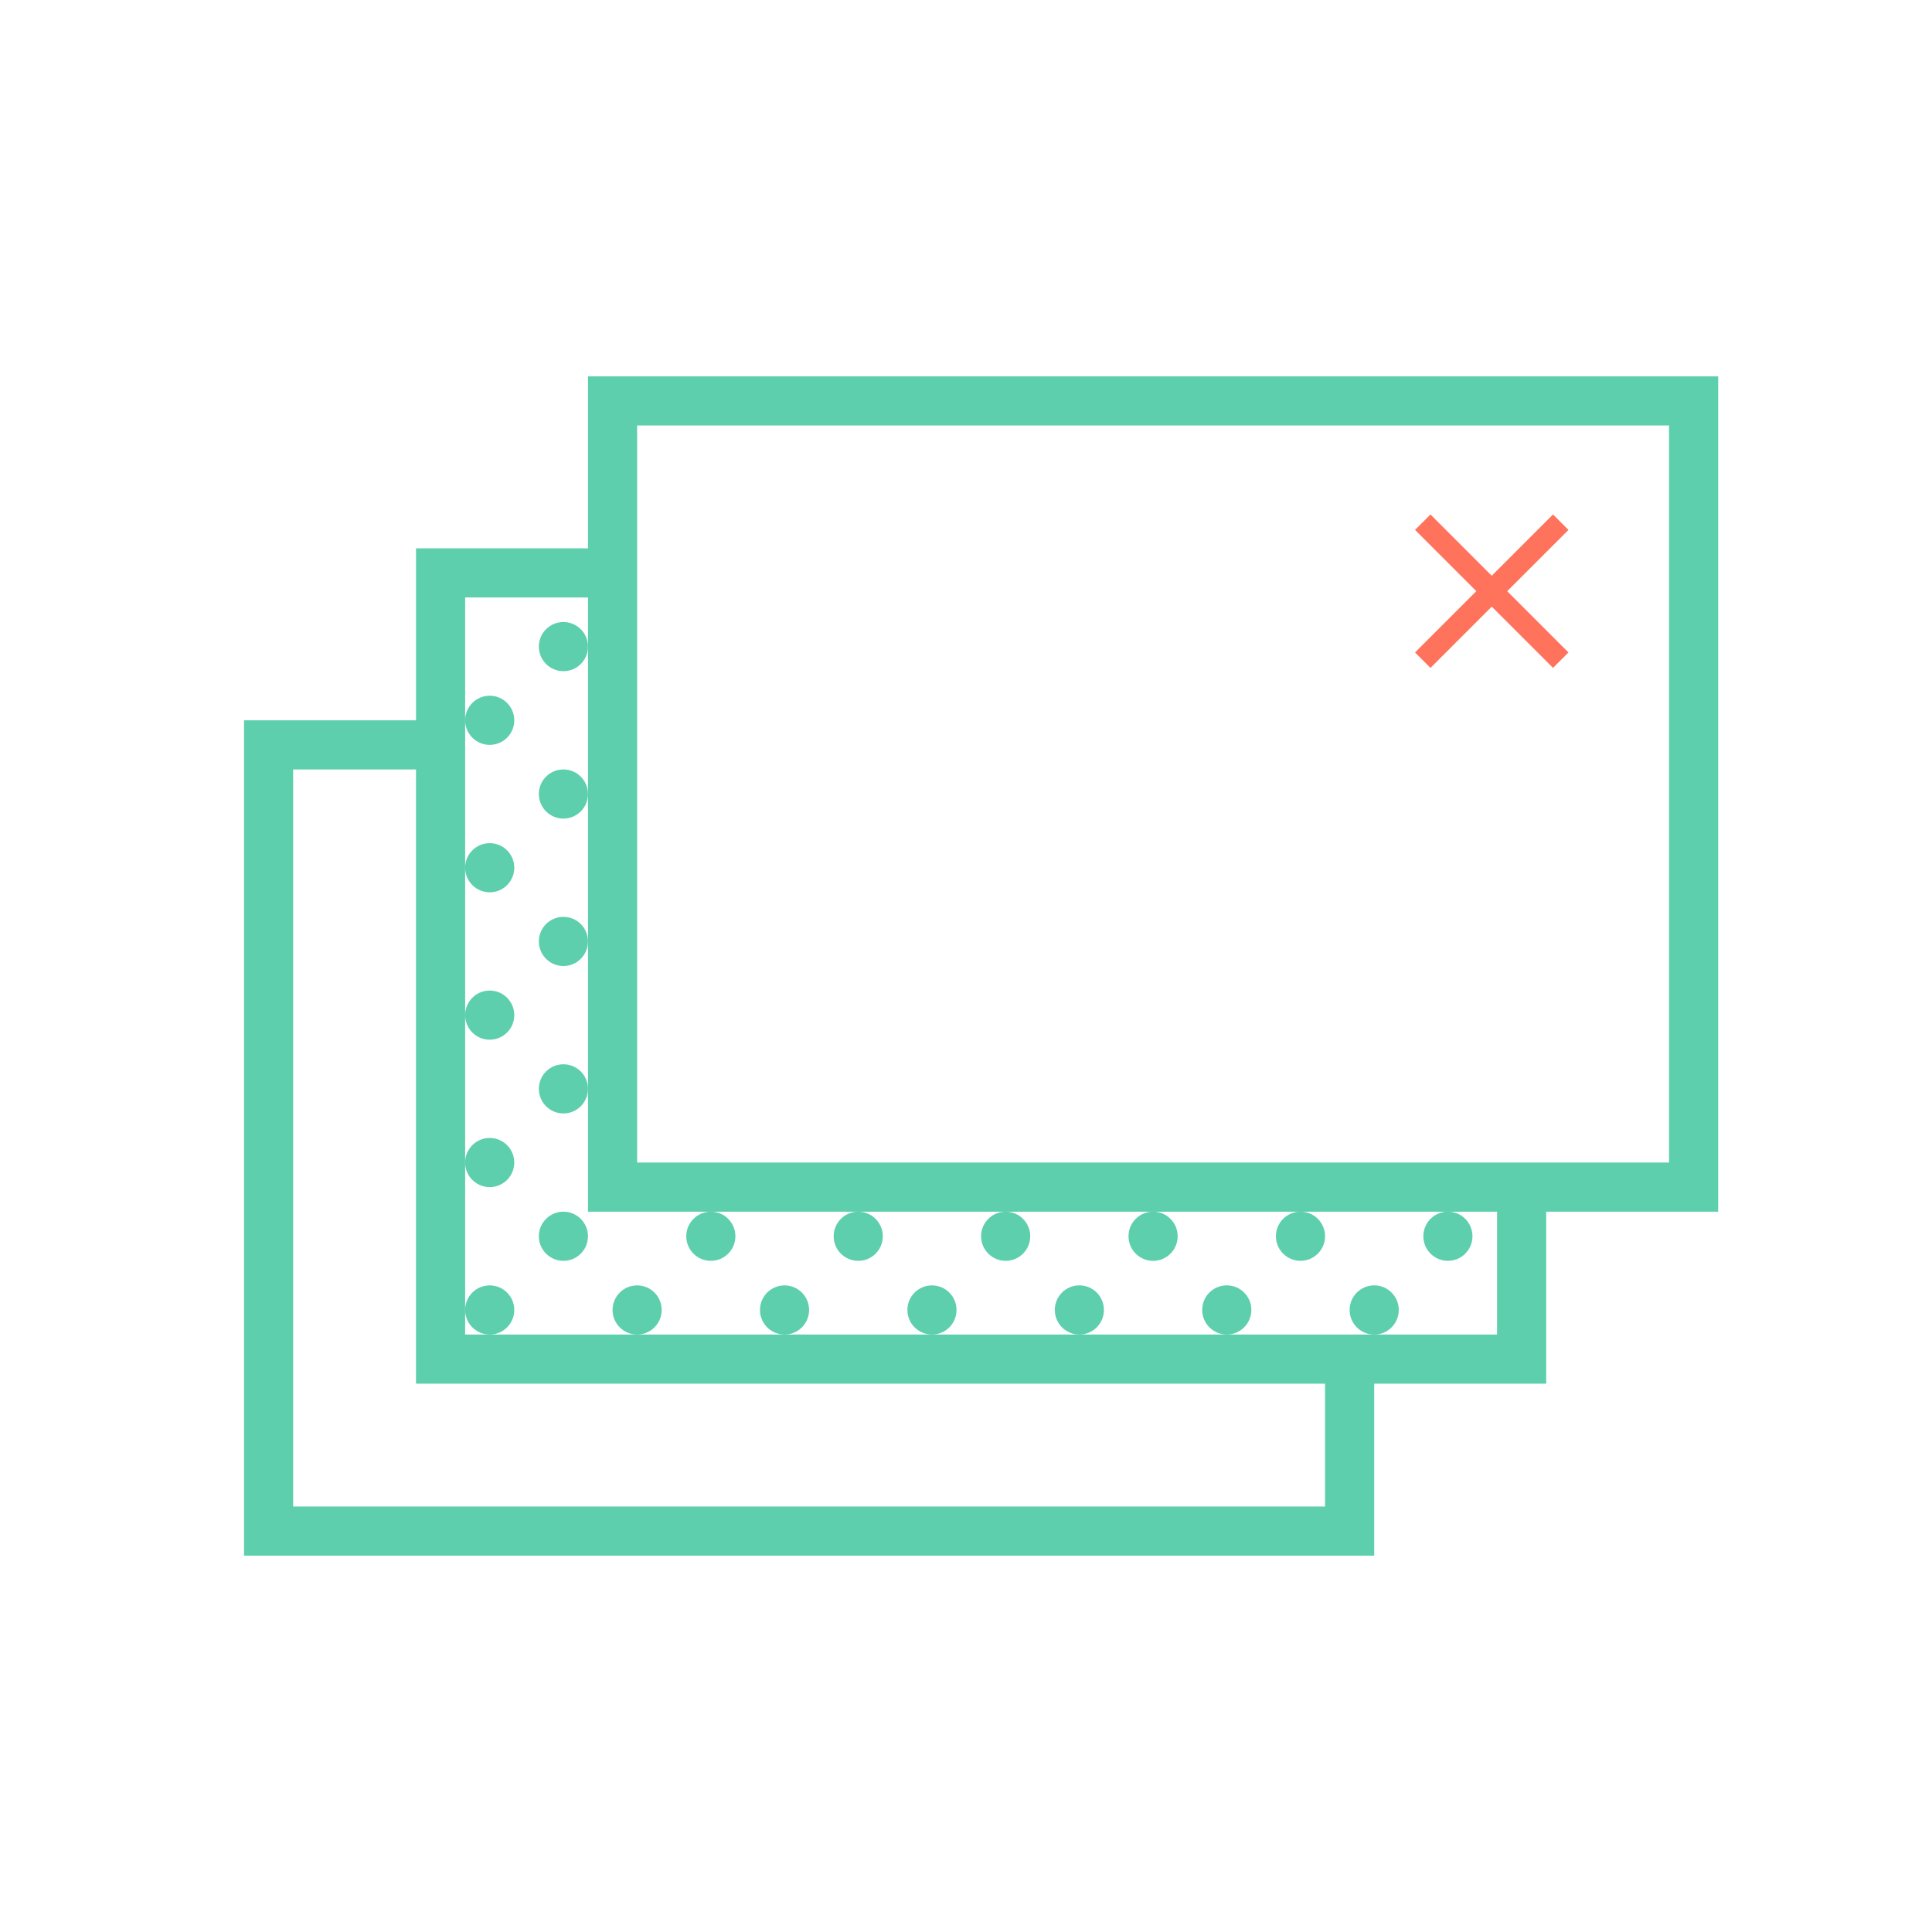
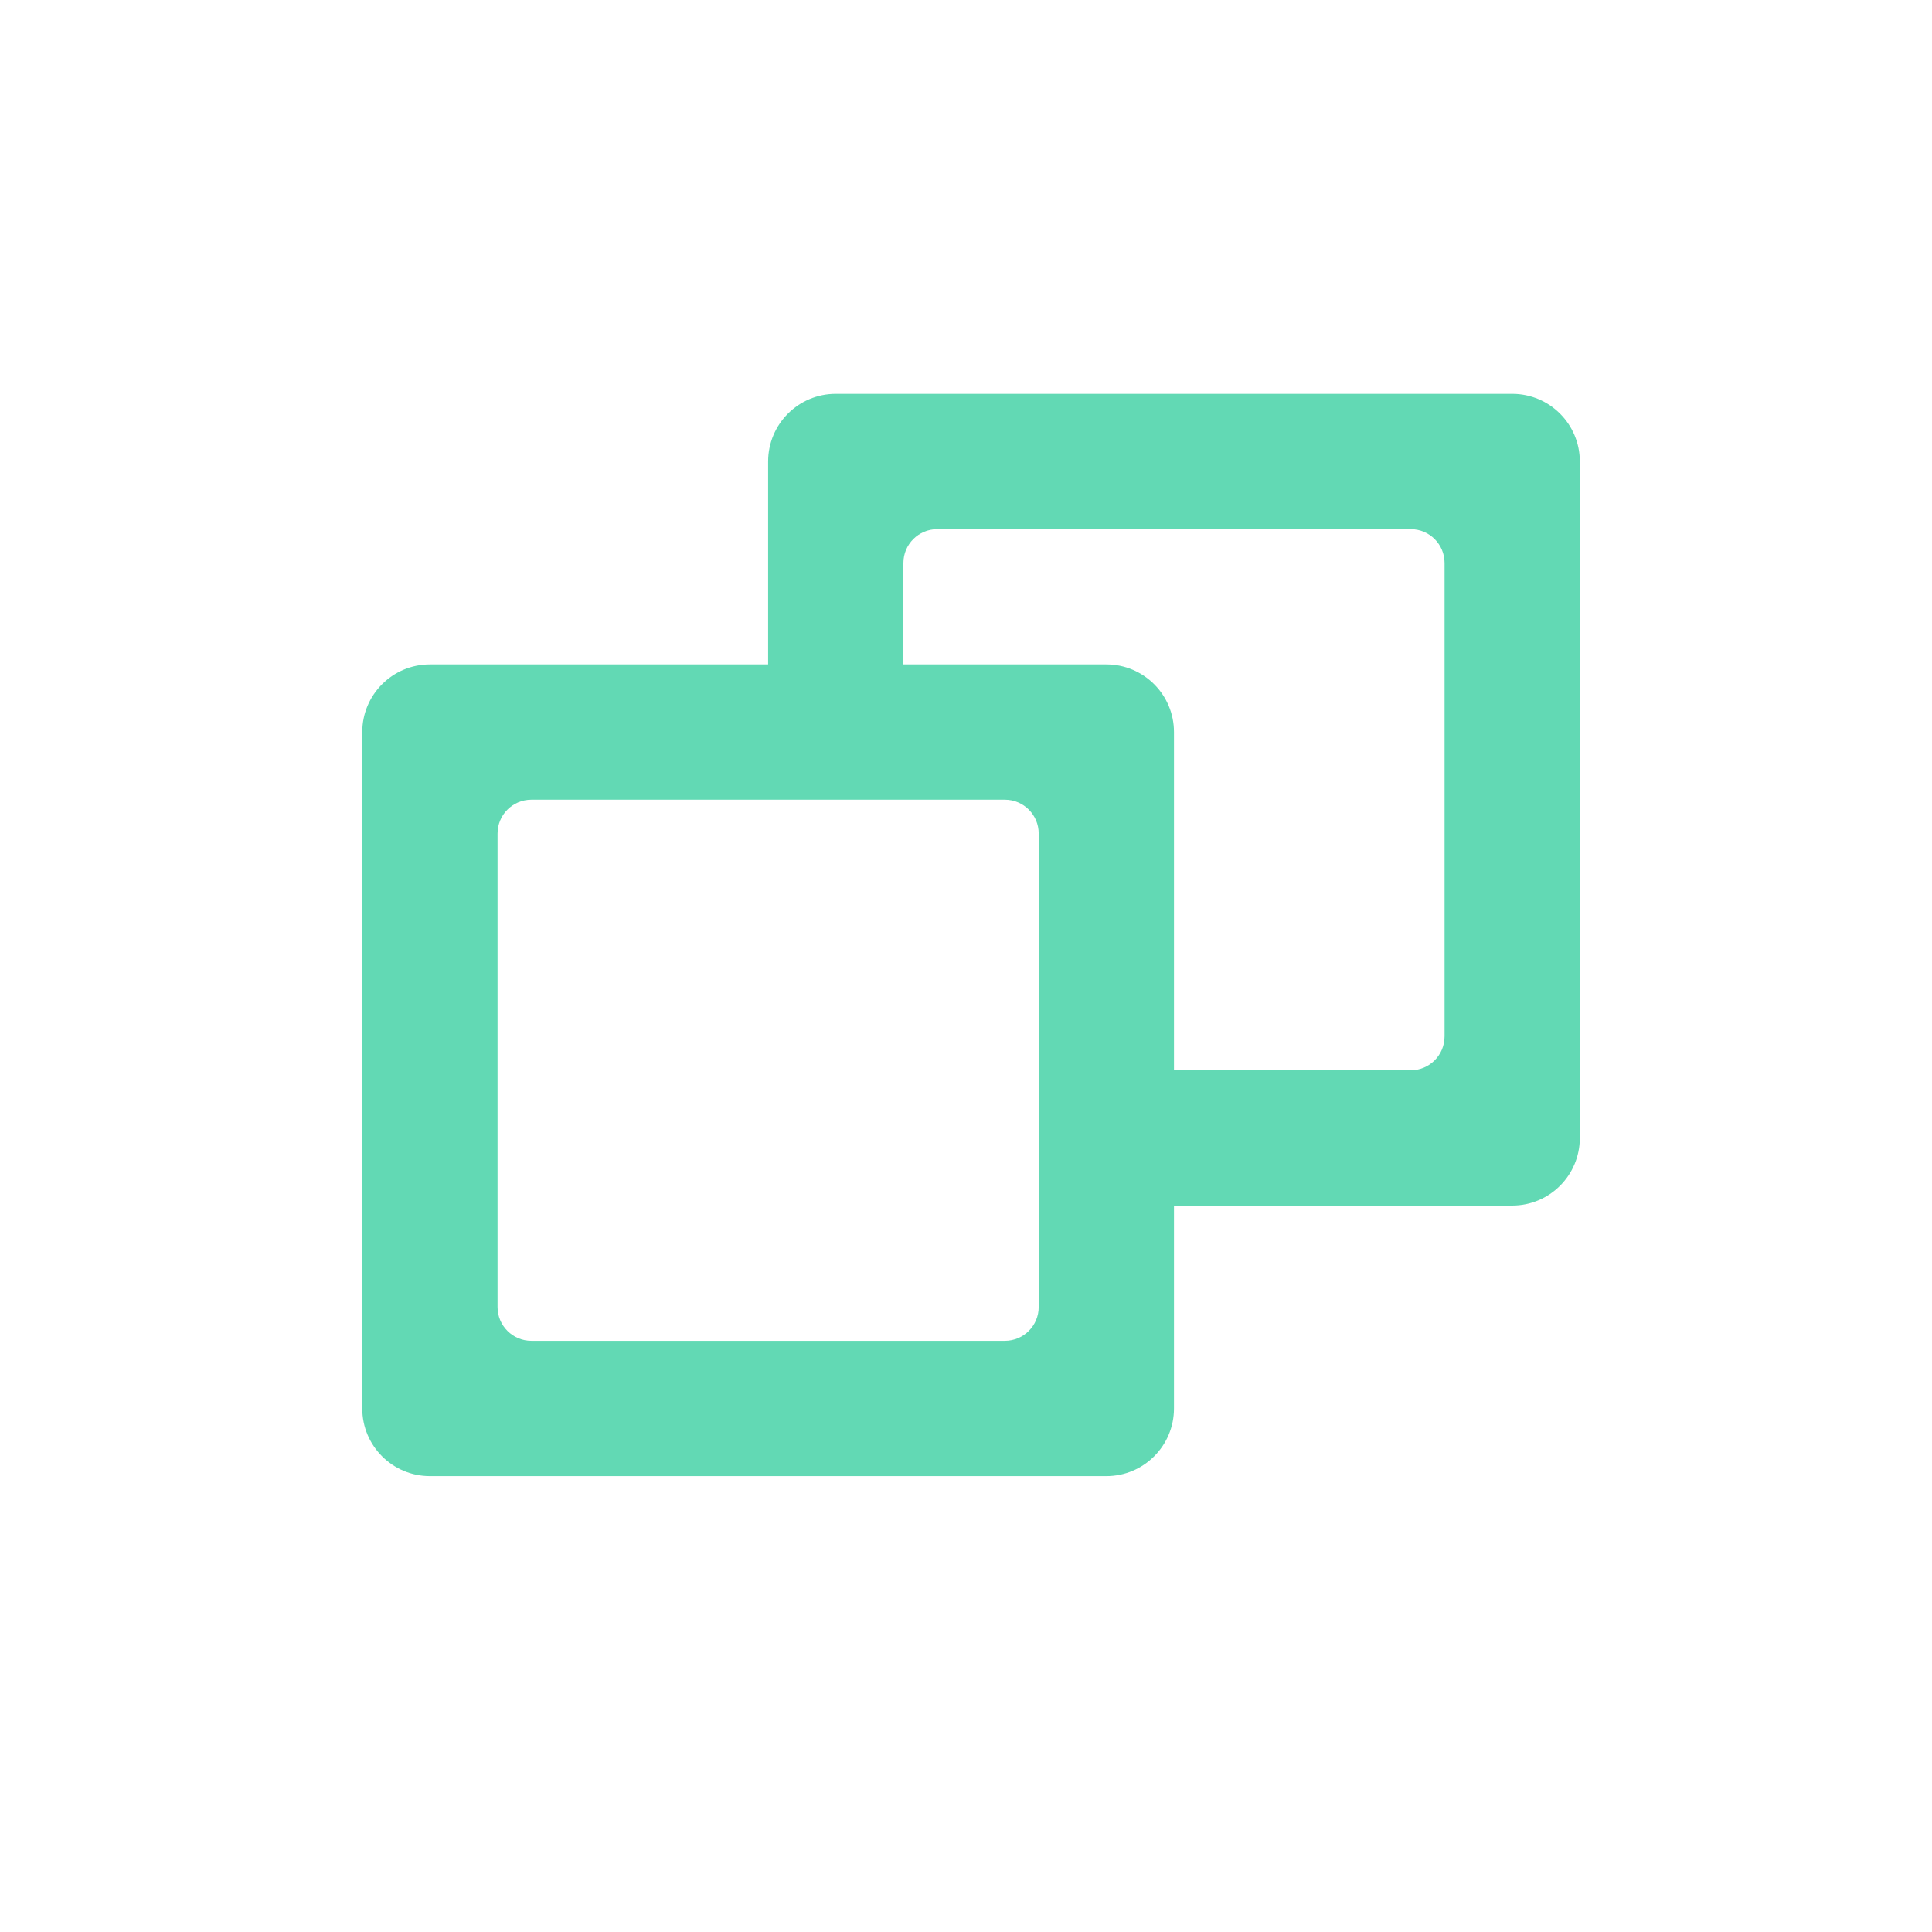
<svg xmlns="http://www.w3.org/2000/svg" version="1.1" id="图层_1" x="0px" y="0px" width="128px" height="128px" viewBox="0 0 128 128" enable-background="new 0 0 128 128" xml:space="preserve">
-   <g>
-     <path fill="#5DCFAD" d="M113.833,24.934H38.956v11.395H27.562v11.394H16.167v55.344h74.877V91.672h11.395V80.278h11.395V24.934z    M87.789,99.811H19.422V50.978h8.139v40.694h60.228V99.811L87.789,99.811z M99.184,88.416H30.817V39.583h8.139v40.695h60.228   V88.416z M110.577,77.022H42.211V28.189h68.366V77.022z" />
-     <path fill="#5DCFAD" d="M69.883,86.789c0,0.898,0.729,1.627,1.628,1.627s1.627-0.729,1.627-1.627l0,0   c0.002-0.899-0.726-1.629-1.624-1.631c-0.899-0.001-1.629,0.727-1.631,1.627C69.883,86.786,69.883,86.788,69.883,86.789   L69.883,86.789z" />
-     <path fill="#5DCFAD" d="M74.767,81.905c-0.001,0.899,0.727,1.629,1.625,1.63c0.899,0.001,1.629-0.727,1.631-1.625   c0-0.002,0-0.003,0-0.005c0.001-0.898-0.726-1.628-1.626-1.63c-0.899-0.002-1.628,0.727-1.63,1.626   C74.767,81.902,74.767,81.903,74.767,81.905z" />
-     <path fill="#5DCFAD" d="M79.649,86.789c0,0.898,0.729,1.627,1.629,1.627c0.898,0,1.627-0.729,1.627-1.627l0,0   c0.002-0.899-0.727-1.629-1.626-1.631c-0.898-0.001-1.629,0.727-1.63,1.627C79.649,86.786,79.649,86.788,79.649,86.789z" />
-     <path fill="#5DCFAD" d="M89.416,86.789c-0.001,0.898,0.727,1.629,1.627,1.63c0.897,0.002,1.628-0.727,1.629-1.625   c0-0.002,0-0.004,0-0.005c0.002-0.899-0.727-1.629-1.625-1.631c-0.899-0.001-1.629,0.727-1.631,1.627   C89.416,86.786,89.416,86.788,89.416,86.789z" />
-     <path fill="#5DCFAD" d="M84.533,81.905c0,0.899,0.729,1.628,1.628,1.628s1.628-0.729,1.628-1.628c0-0.898-0.728-1.628-1.626-1.63   s-1.629,0.727-1.63,1.626C84.533,81.902,84.533,81.903,84.533,81.905z" />
-     <path fill="#5DCFAD" d="M94.3,81.905c0,0.899,0.729,1.628,1.628,1.628c0.898,0,1.627-0.729,1.627-1.628   c0.001-0.898-0.726-1.628-1.625-1.63c-0.898-0.002-1.628,0.727-1.63,1.626C94.3,81.902,94.3,81.903,94.3,81.905L94.3,81.905z" />
-     <path fill="#5DCFAD" d="M60.117,86.789c0,0.898,0.728,1.627,1.627,1.628s1.628-0.728,1.628-1.627c0-0.001,0-0.001,0-0.001   c0-0.899-0.728-1.629-1.627-1.629S60.117,85.889,60.117,86.789L60.117,86.789z" />
-     <path fill="#5DCFAD" d="M65,81.905c0,0.899,0.729,1.629,1.627,1.629s1.628-0.729,1.629-1.627c0-0.001,0-0.002,0-0.002   c0.001-0.898-0.729-1.628-1.627-1.628c-0.899,0-1.629,0.729-1.629,1.626C65,81.903,65,81.904,65,81.905z" />
-     <path fill="#5DCFAD" d="M30.817,86.789c0,0.898,0.728,1.627,1.627,1.628c0.899,0.001,1.628-0.728,1.628-1.627   c0-0.001,0-0.001,0-0.001c0-0.899-0.728-1.629-1.627-1.629S30.817,85.889,30.817,86.789L30.817,86.789z" />
-     <path fill="#5DCFAD" d="M30.817,77.022c0,0.898,0.728,1.627,1.627,1.628c0.899,0,1.628-0.728,1.628-1.627c0,0,0,0,0-0.001   c0-0.899-0.728-1.628-1.627-1.63c-0.899,0-1.628,0.729-1.628,1.628C30.817,77.021,30.817,77.022,30.817,77.022z" />
-     <path fill="#5DCFAD" d="M35.7,81.905c0,0.899,0.728,1.629,1.627,1.629s1.628-0.729,1.628-1.627c0-0.001,0-0.002,0-0.002   c0-0.898-0.728-1.628-1.627-1.628s-1.628,0.729-1.628,1.626C35.7,81.903,35.7,81.904,35.7,81.905z" />
-     <path fill="#5DCFAD" d="M35.7,72.138c0,0.9,0.728,1.63,1.627,1.63c0.899,0.001,1.628-0.729,1.628-1.628c0,0,0,0,0-0.002   c0-0.897-0.728-1.627-1.627-1.627C36.43,70.51,35.701,71.238,35.7,72.138C35.7,72.138,35.7,72.138,35.7,72.138z" />
-     <path fill="#5DCFAD" d="M40.583,86.789c0,0.898,0.728,1.627,1.627,1.628s1.628-0.728,1.628-1.627c0-0.001,0-0.001,0-0.001   c0-0.899-0.728-1.629-1.627-1.629S40.584,85.889,40.583,86.789L40.583,86.789z" />
-     <path fill="#5DCFAD" d="M50.35,86.789c0,0.898,0.728,1.627,1.627,1.628s1.628-0.728,1.628-1.627c0-0.001,0-0.001,0-0.001   c0-0.899-0.728-1.629-1.627-1.629S50.351,85.889,50.35,86.789L50.35,86.789z" />
-     <path fill="#5DCFAD" d="M45.467,81.905c0,0.899,0.728,1.629,1.627,1.629s1.628-0.729,1.628-1.627c0-0.001,0-0.002,0-0.002   c0-0.898-0.728-1.628-1.627-1.628c-0.899,0-1.628,0.729-1.628,1.626C45.467,81.903,45.467,81.904,45.467,81.905z" />
-     <path fill="#5DCFAD" d="M55.233,81.905c0,0.899,0.728,1.629,1.627,1.629c0.899,0,1.628-0.729,1.628-1.627c0-0.001,0-0.002,0-0.002   c0-0.898-0.728-1.628-1.627-1.628s-1.628,0.729-1.628,1.626C55.233,81.903,55.233,81.904,55.233,81.905z" />
-     <path fill="#5DCFAD" d="M30.817,67.256c0,0.899,0.728,1.627,1.627,1.627c0.899,0.001,1.628-0.727,1.628-1.626c0,0,0,0,0-0.001   c0-0.9-0.728-1.629-1.627-1.629s-1.628,0.728-1.628,1.627C30.817,67.255,30.817,67.255,30.817,67.256z" />
-     <path fill="#5DCFAD" d="M30.817,57.489c0,0.899,0.728,1.628,1.627,1.629c0.899,0,1.628-0.728,1.628-1.627c0-0.001,0-0.001,0-0.002   c0-0.899-0.728-1.628-1.627-1.628s-1.628,0.728-1.628,1.627C30.817,57.488,30.817,57.488,30.817,57.489z" />
-     <path fill="#5DCFAD" d="M35.7,62.372c0,0.899,0.728,1.628,1.627,1.629c0.899,0,1.628-0.728,1.628-1.627c0,0,0-0.001,0-0.002   c0-0.899-0.728-1.628-1.627-1.628s-1.628,0.728-1.628,1.627C35.7,62.371,35.7,62.372,35.7,62.372z" />
-     <path fill="#5DCFAD" d="M35.7,52.605c0,0.899,0.728,1.628,1.627,1.629c0.899,0,1.628-0.728,1.628-1.627c0-0.001,0-0.001,0-0.002   c0-0.899-0.728-1.627-1.627-1.628c-0.899,0-1.628,0.728-1.628,1.627C35.7,52.605,35.7,52.605,35.7,52.605z" />
-     <path fill="#5DCFAD" d="M30.817,47.722c0,0.899,0.728,1.628,1.627,1.628c0.899,0,1.628-0.728,1.628-1.626c0-0.001,0-0.001,0-0.002   c0-0.899-0.728-1.628-1.627-1.628s-1.628,0.728-1.628,1.627C30.817,47.722,30.817,47.722,30.817,47.722z" />
-     <path fill="#5DCFAD" d="M35.7,42.839c0,0.899,0.728,1.628,1.627,1.629s1.628-0.728,1.628-1.627c0,0,0-0.001,0-0.002   c0-0.899-0.728-1.628-1.627-1.628s-1.628,0.728-1.628,1.627C35.7,42.838,35.7,42.839,35.7,42.839z" />
-   </g>
-   <path fill="#FF725C" d="M103.915,35.107l-4.06,4.06l4.06,4.06l-1.023,1.023l-4.06-4.059l-4.059,4.059l-1.023-1.023l4.06-4.06  l-4.06-4.06l1.023-1.023l4.059,4.06l4.06-4.06L103.915,35.107z" />
+   <path fill="#62D9B4" d="M100.187,26.094H55.371c-2.475,0-4.481,2.006-4.481,4.481V44.02H28.482c-2.475,0-4.481,2.007-4.481,4.481  v44.815c0,2.475,2.006,4.48,4.481,4.48l0,0h44.815c2.476,0,4.482-2.006,4.482-4.48l0,0V79.872h22.407  c2.476,0,4.481-2.007,4.481-4.481l0,0V30.576C104.668,28.1,102.662,26.094,100.187,26.094L100.187,26.094L100.187,26.094z   M68.816,86.594c0,1.238-1.003,2.24-2.24,2.24l0,0H35.204c-1.236,0-2.24-1.002-2.24-2.24l0,0V55.225c0-1.239,1.003-2.242,2.24-2.242  l0,0h31.372c1.237,0,2.24,1.003,2.24,2.242l0,0V86.594z M95.705,68.668c0,1.237-1.004,2.24-2.24,2.24l0,0H77.779V48.501  c0-2.475-2.007-4.481-4.482-4.481l0,0H59.853v-6.722c0-1.237,1.003-2.24,2.241-2.24l0,0h31.372c1.236,0,2.24,1.003,2.24,2.24l0,0  V68.668L95.705,68.668z" />
</svg>
